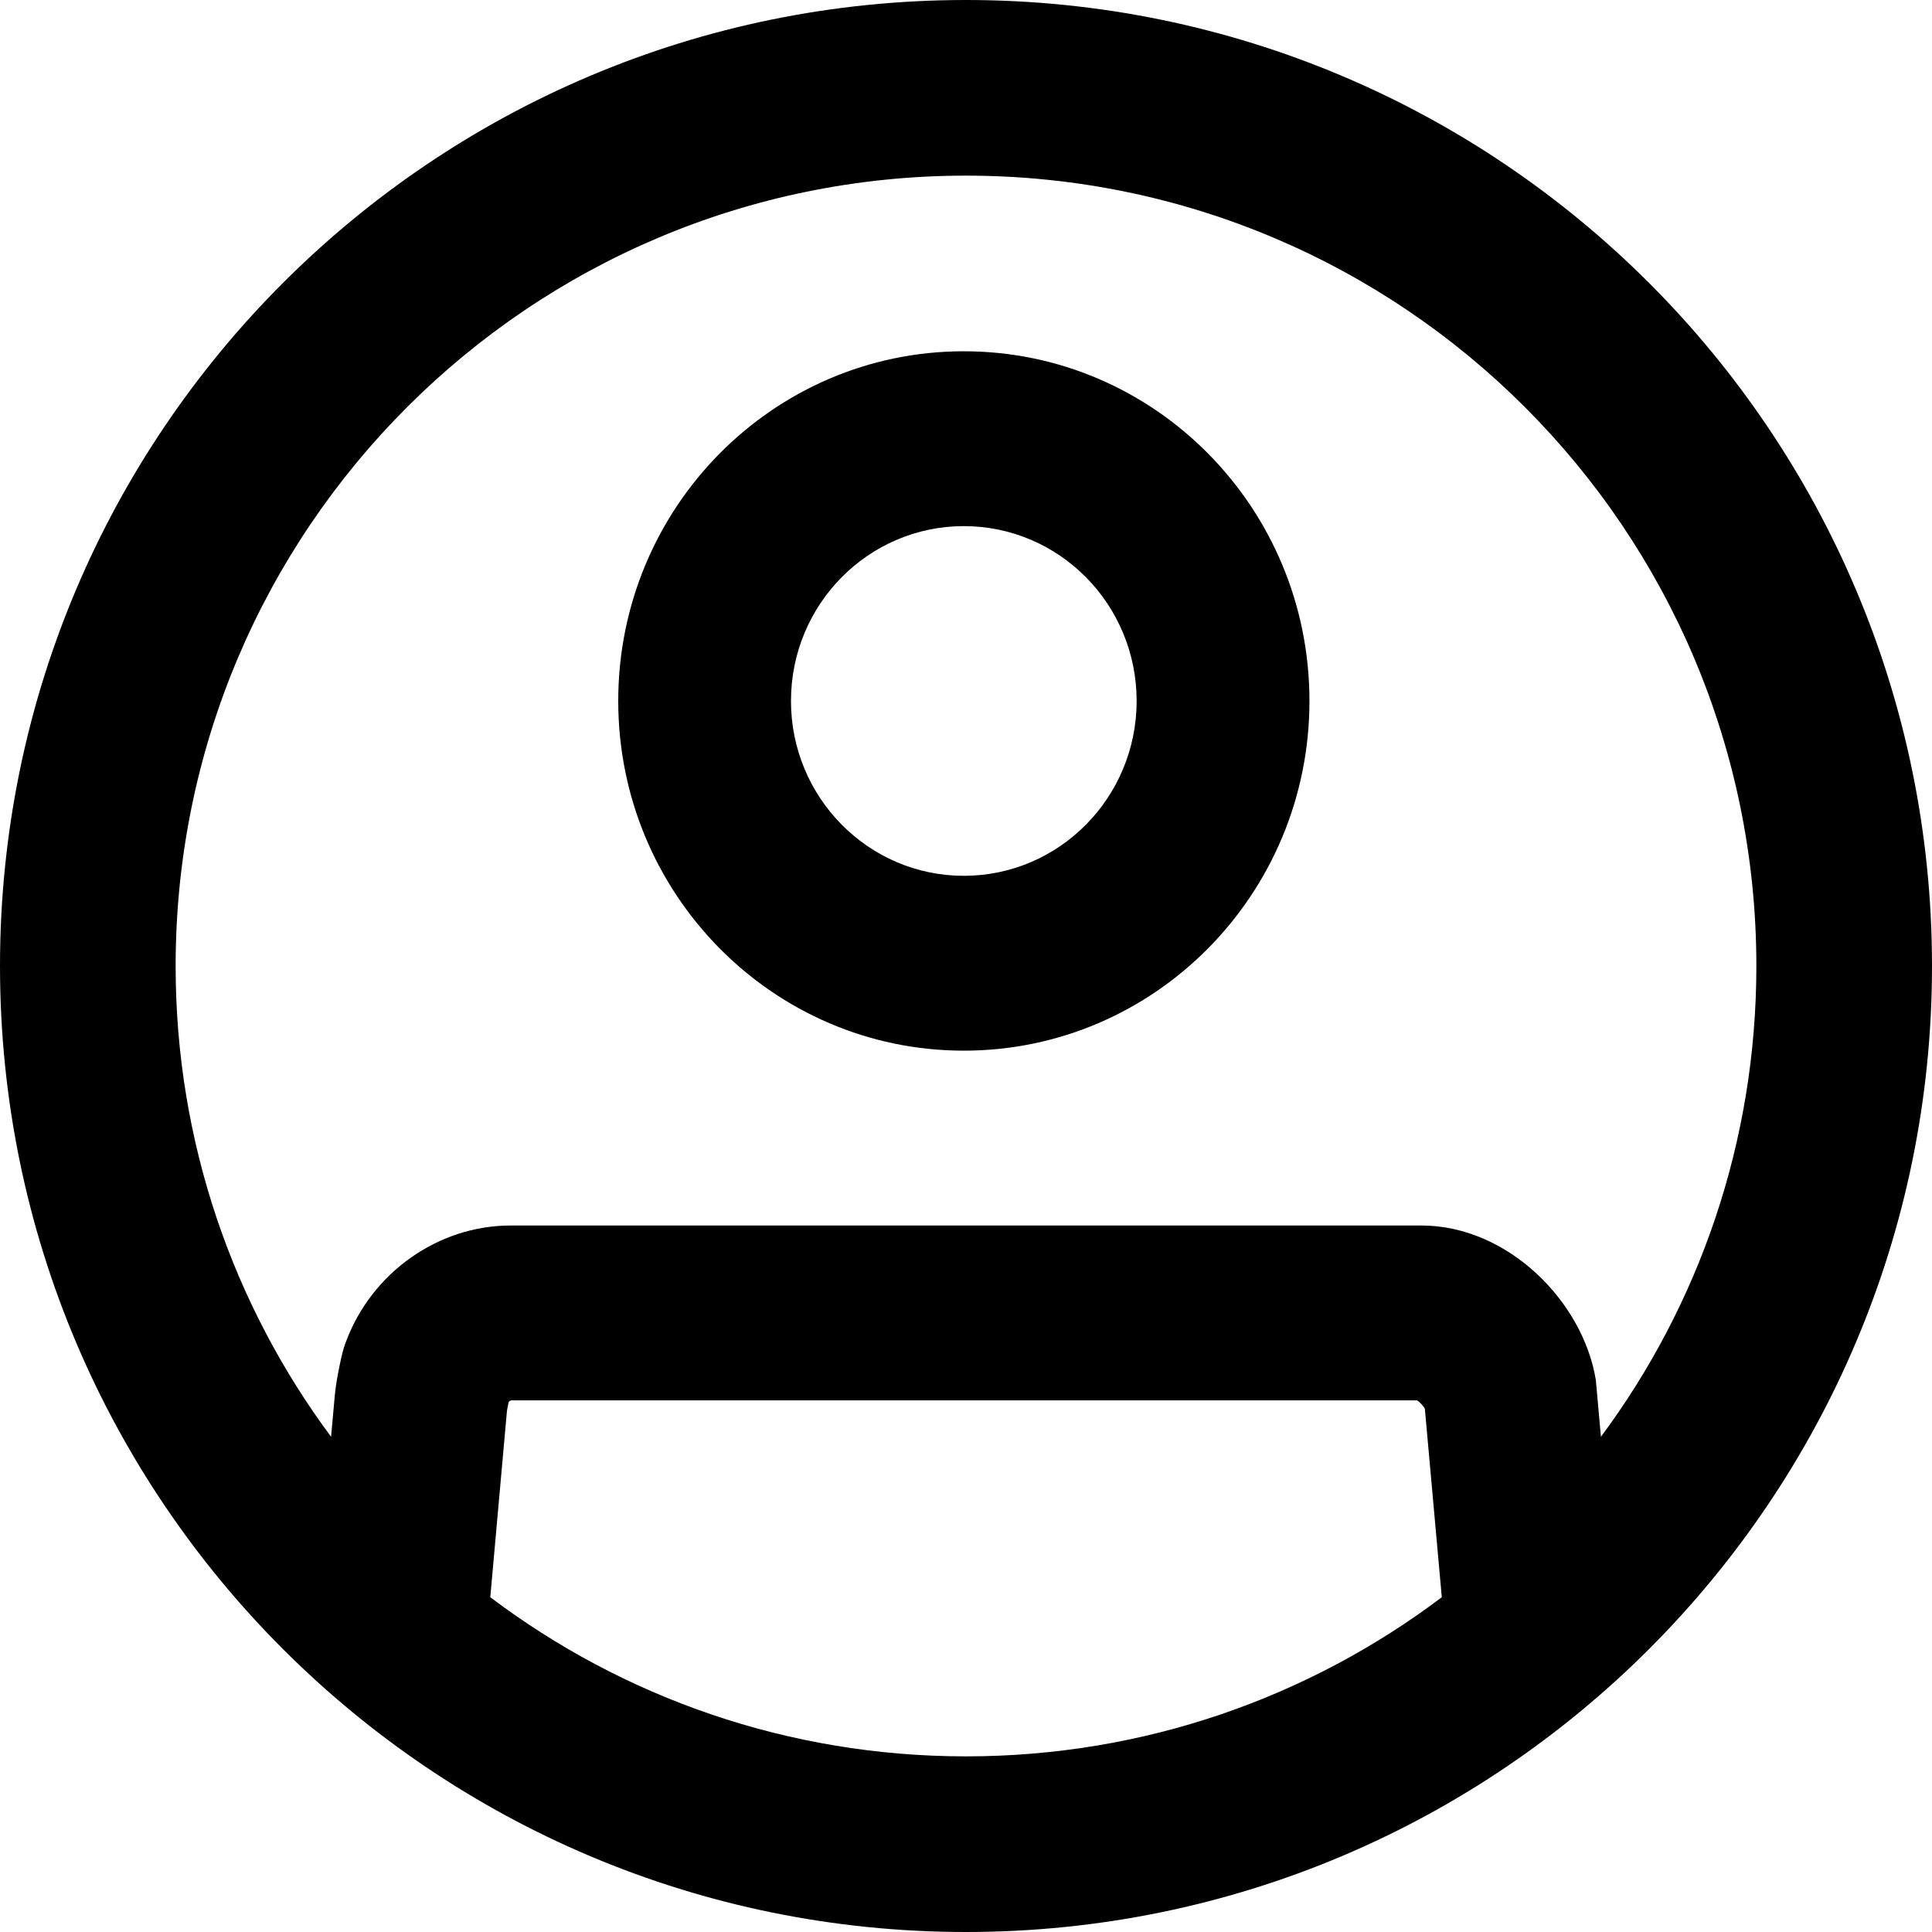
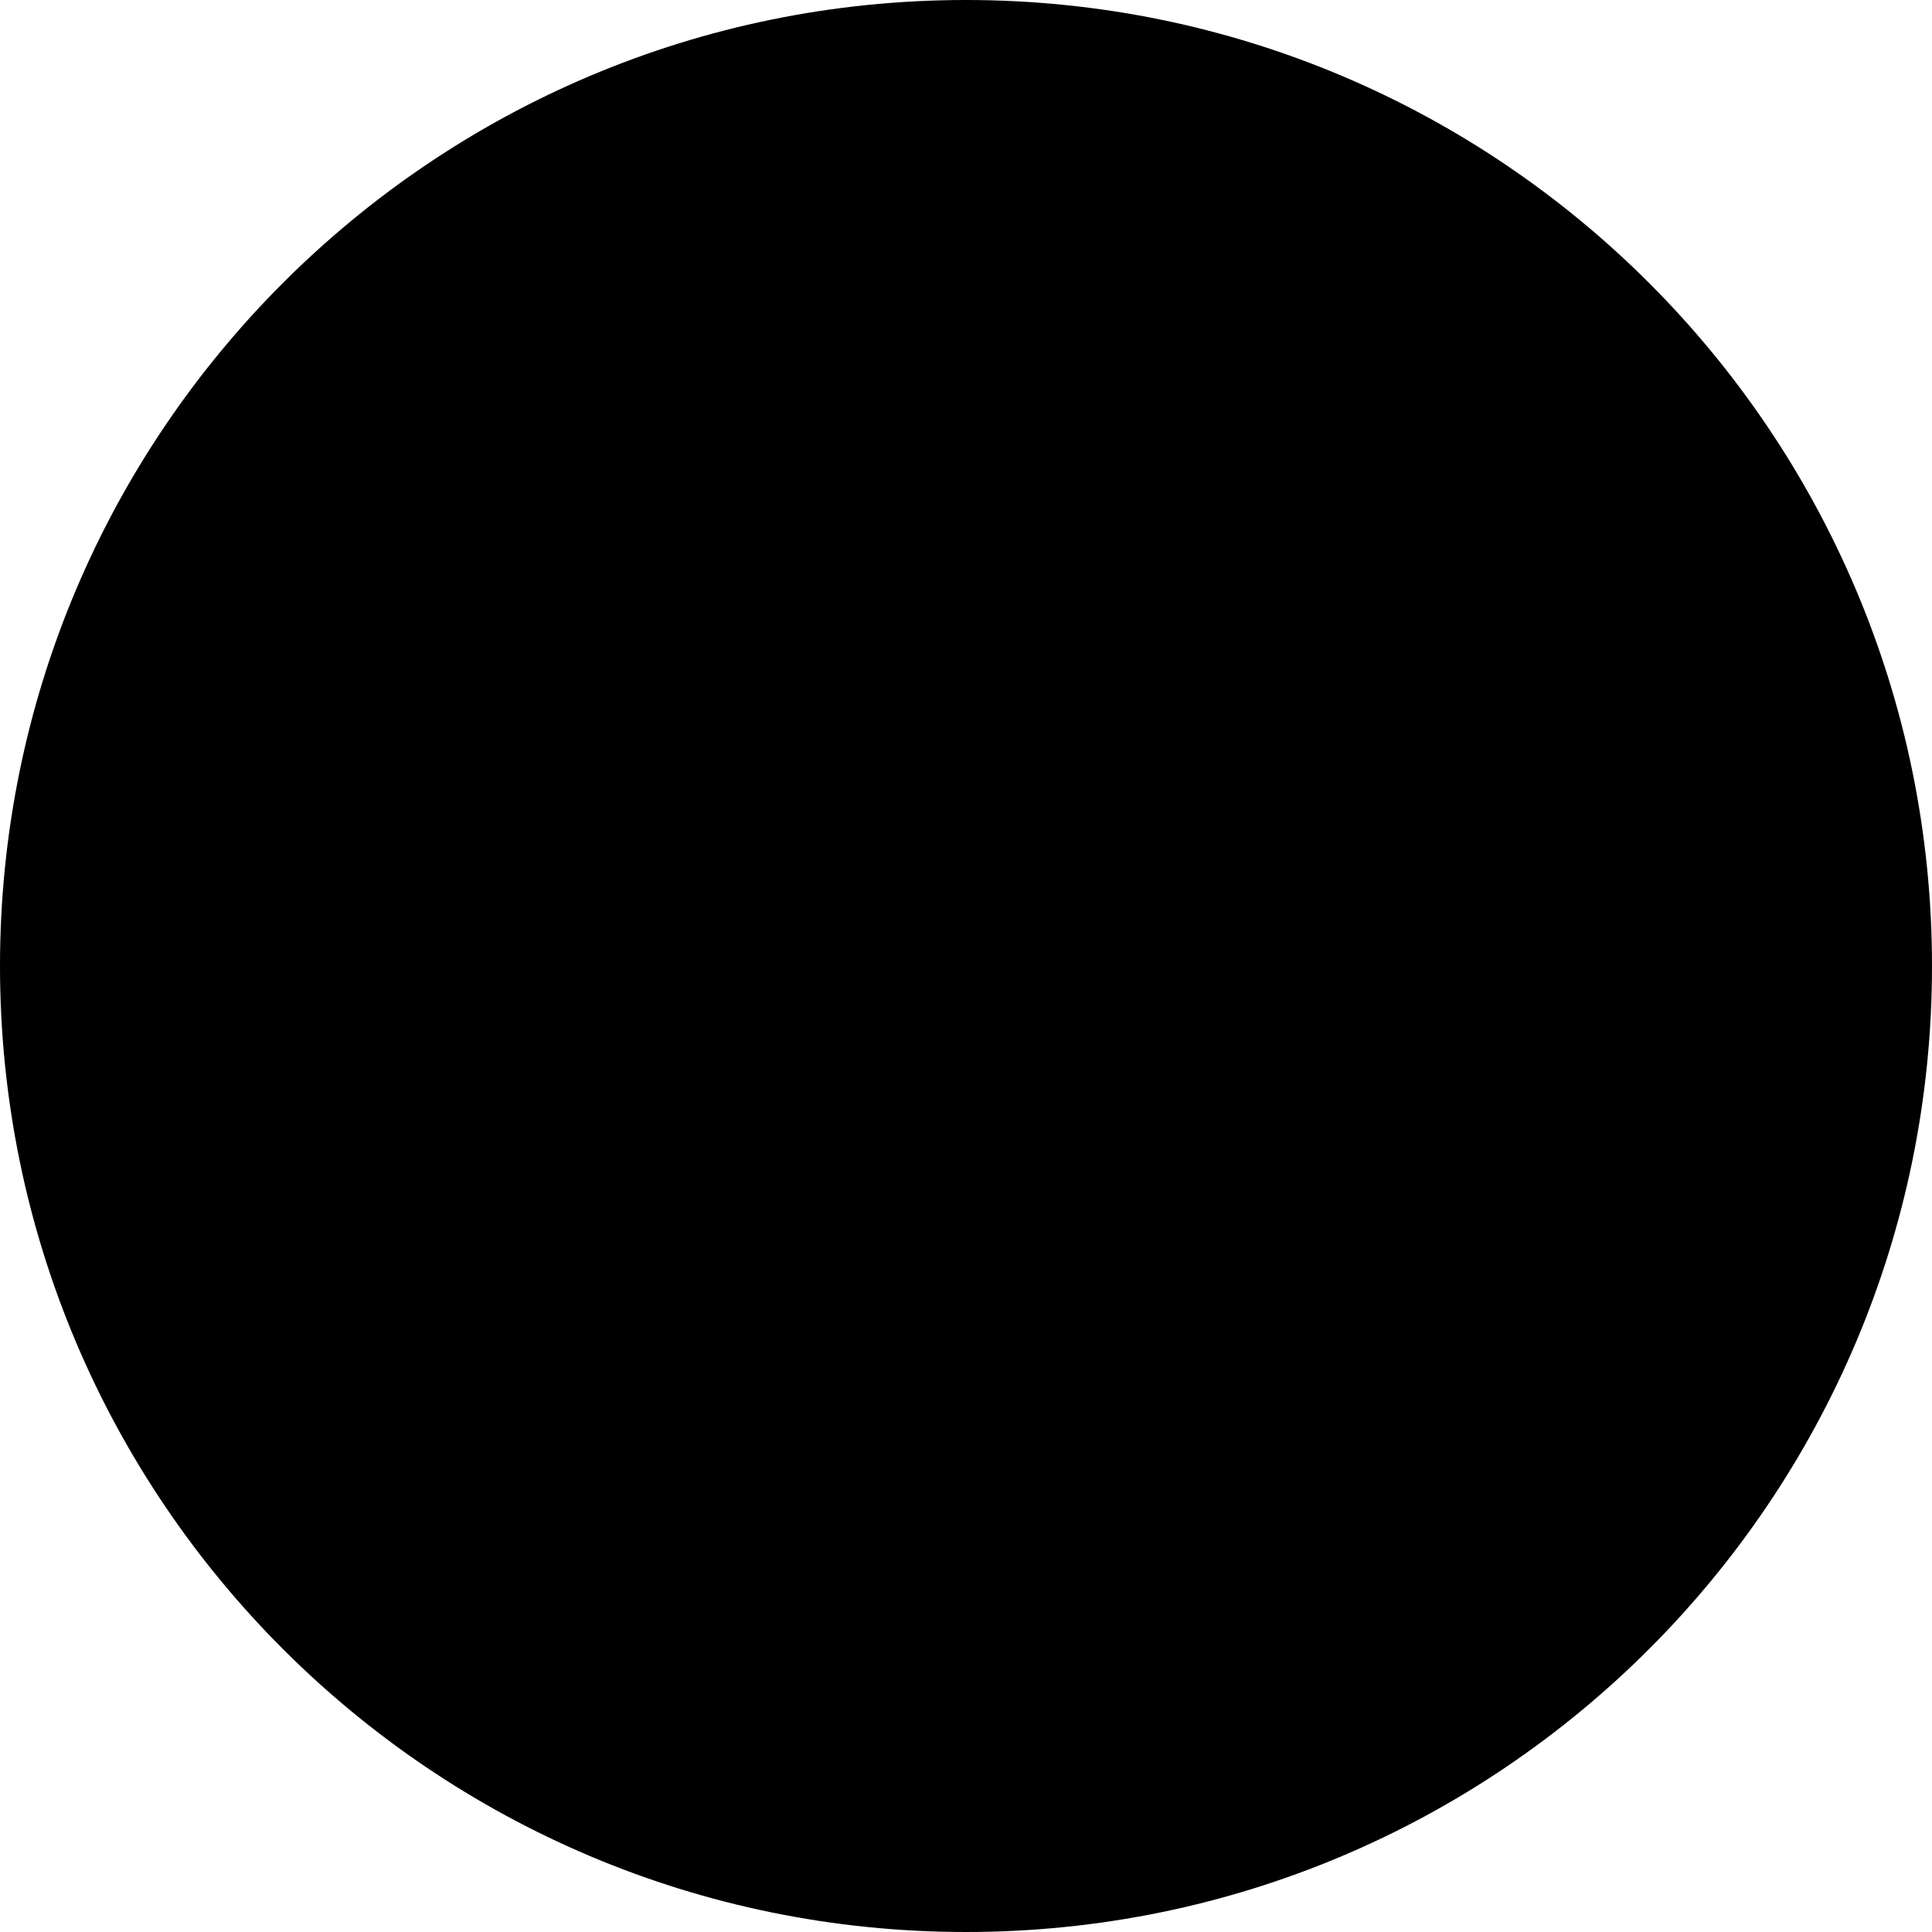
- <svg xmlns="http://www.w3.org/2000/svg" width="22" height="22" viewBox="0 0 22 22" fill="none">
-   <path fill-rule="evenodd" clip-rule="evenodd" d="M14.911 7.982C14.911 10.181 13.149 11.964 10.975 11.964C8.802 11.964 7.04 10.181 7.04 7.982C7.04 5.783 8.802 4 10.975 4C13.149 4 14.911 5.783 14.911 7.982ZM12.943 7.982C12.943 9.081 12.062 9.973 10.975 9.973C9.889 9.973 9.007 9.081 9.007 7.982C9.007 6.882 9.889 5.991 10.975 5.991C12.062 5.991 12.943 6.882 12.943 7.982Z" fill="black" />
-   <path fill-rule="evenodd" clip-rule="evenodd" d="M11 22C17.075 22 22 17.075 22 11C22 4.925 17.075 0 11 0C4.925 0 0 4.925 0 11C0 17.075 4.925 22 11 22ZM11 20C13.034 20 14.91 19.325 16.418 18.188L16.225 16.041C16.212 16.019 16.192 15.993 16.167 15.97C16.155 15.959 16.145 15.951 16.137 15.946H5.819C5.817 15.947 5.812 15.949 5.804 15.954C5.799 15.958 5.795 15.961 5.792 15.965C5.784 16.002 5.779 16.028 5.776 16.047C5.773 16.065 5.772 16.074 5.772 16.074L5.583 18.188C7.09 19.325 8.966 20 11 20ZM18.172 15.714L18.23 16.361C19.342 14.864 20 13.009 20 11C20 6.029 15.971 2 11 2C6.029 2 2 6.029 2 11C2 13.009 2.658 14.864 3.77 16.361L3.812 15.894C3.823 15.775 3.845 15.656 3.869 15.54C3.887 15.452 3.91 15.351 3.939 15.28C4.232 14.49 4.992 13.955 5.815 13.955H16.185C17.168 13.955 18.026 14.818 18.172 15.714Z" fill="black" />
+ <svg xmlns="http://www.w3.org/2000/svg" viewBox="0 0 22 22">
+   <path d="M14.911 7.982C14.911 10.181 13.149 11.964 10.975 11.964C8.802 11.964 7.04 10.181 7.04 7.982C7.04 5.783 8.802 4 10.975 4C13.149 4 14.911 5.783 14.911 7.982ZM12.943 7.982C12.943 9.081 12.062 9.973 10.975 9.973C9.889 9.973 9.007 9.081 9.007 7.982C9.007 6.882 9.889 5.991 10.975 5.991C12.062 5.991 12.943 6.882 12.943 7.982Z" />
+   <path d="M11 22C17.075 22 22 17.075 22 11C22 4.925 17.075 0 11 0C4.925 0 0 4.925 0 11C0 17.075 4.925 22 11 22ZM11 20C13.034 20 14.91 19.325 16.418 18.188L16.225 16.041C16.212 16.019 16.192 15.993 16.167 15.97C16.155 15.959 16.145 15.951 16.137 15.946H5.819C5.817 15.947 5.812 15.949 5.804 15.954C5.799 15.958 5.795 15.961 5.792 15.965C5.784 16.002 5.779 16.028 5.776 16.047C5.773 16.065 5.772 16.074 5.772 16.074L5.583 18.188C7.09 19.325 8.966 20 11 20ZM18.172 15.714L18.23 16.361C19.342 14.864 20 13.009 20 11C20 6.029 15.971 2 11 2C6.029 2 2 6.029 2 11C2 13.009 2.658 14.864 3.77 16.361L3.812 15.894C3.823 15.775 3.845 15.656 3.869 15.54C3.887 15.452 3.91 15.351 3.939 15.28C4.232 14.49 4.992 13.955 5.815 13.955H16.185C17.168 13.955 18.026 14.818 18.172 15.714Z" />
</svg>
